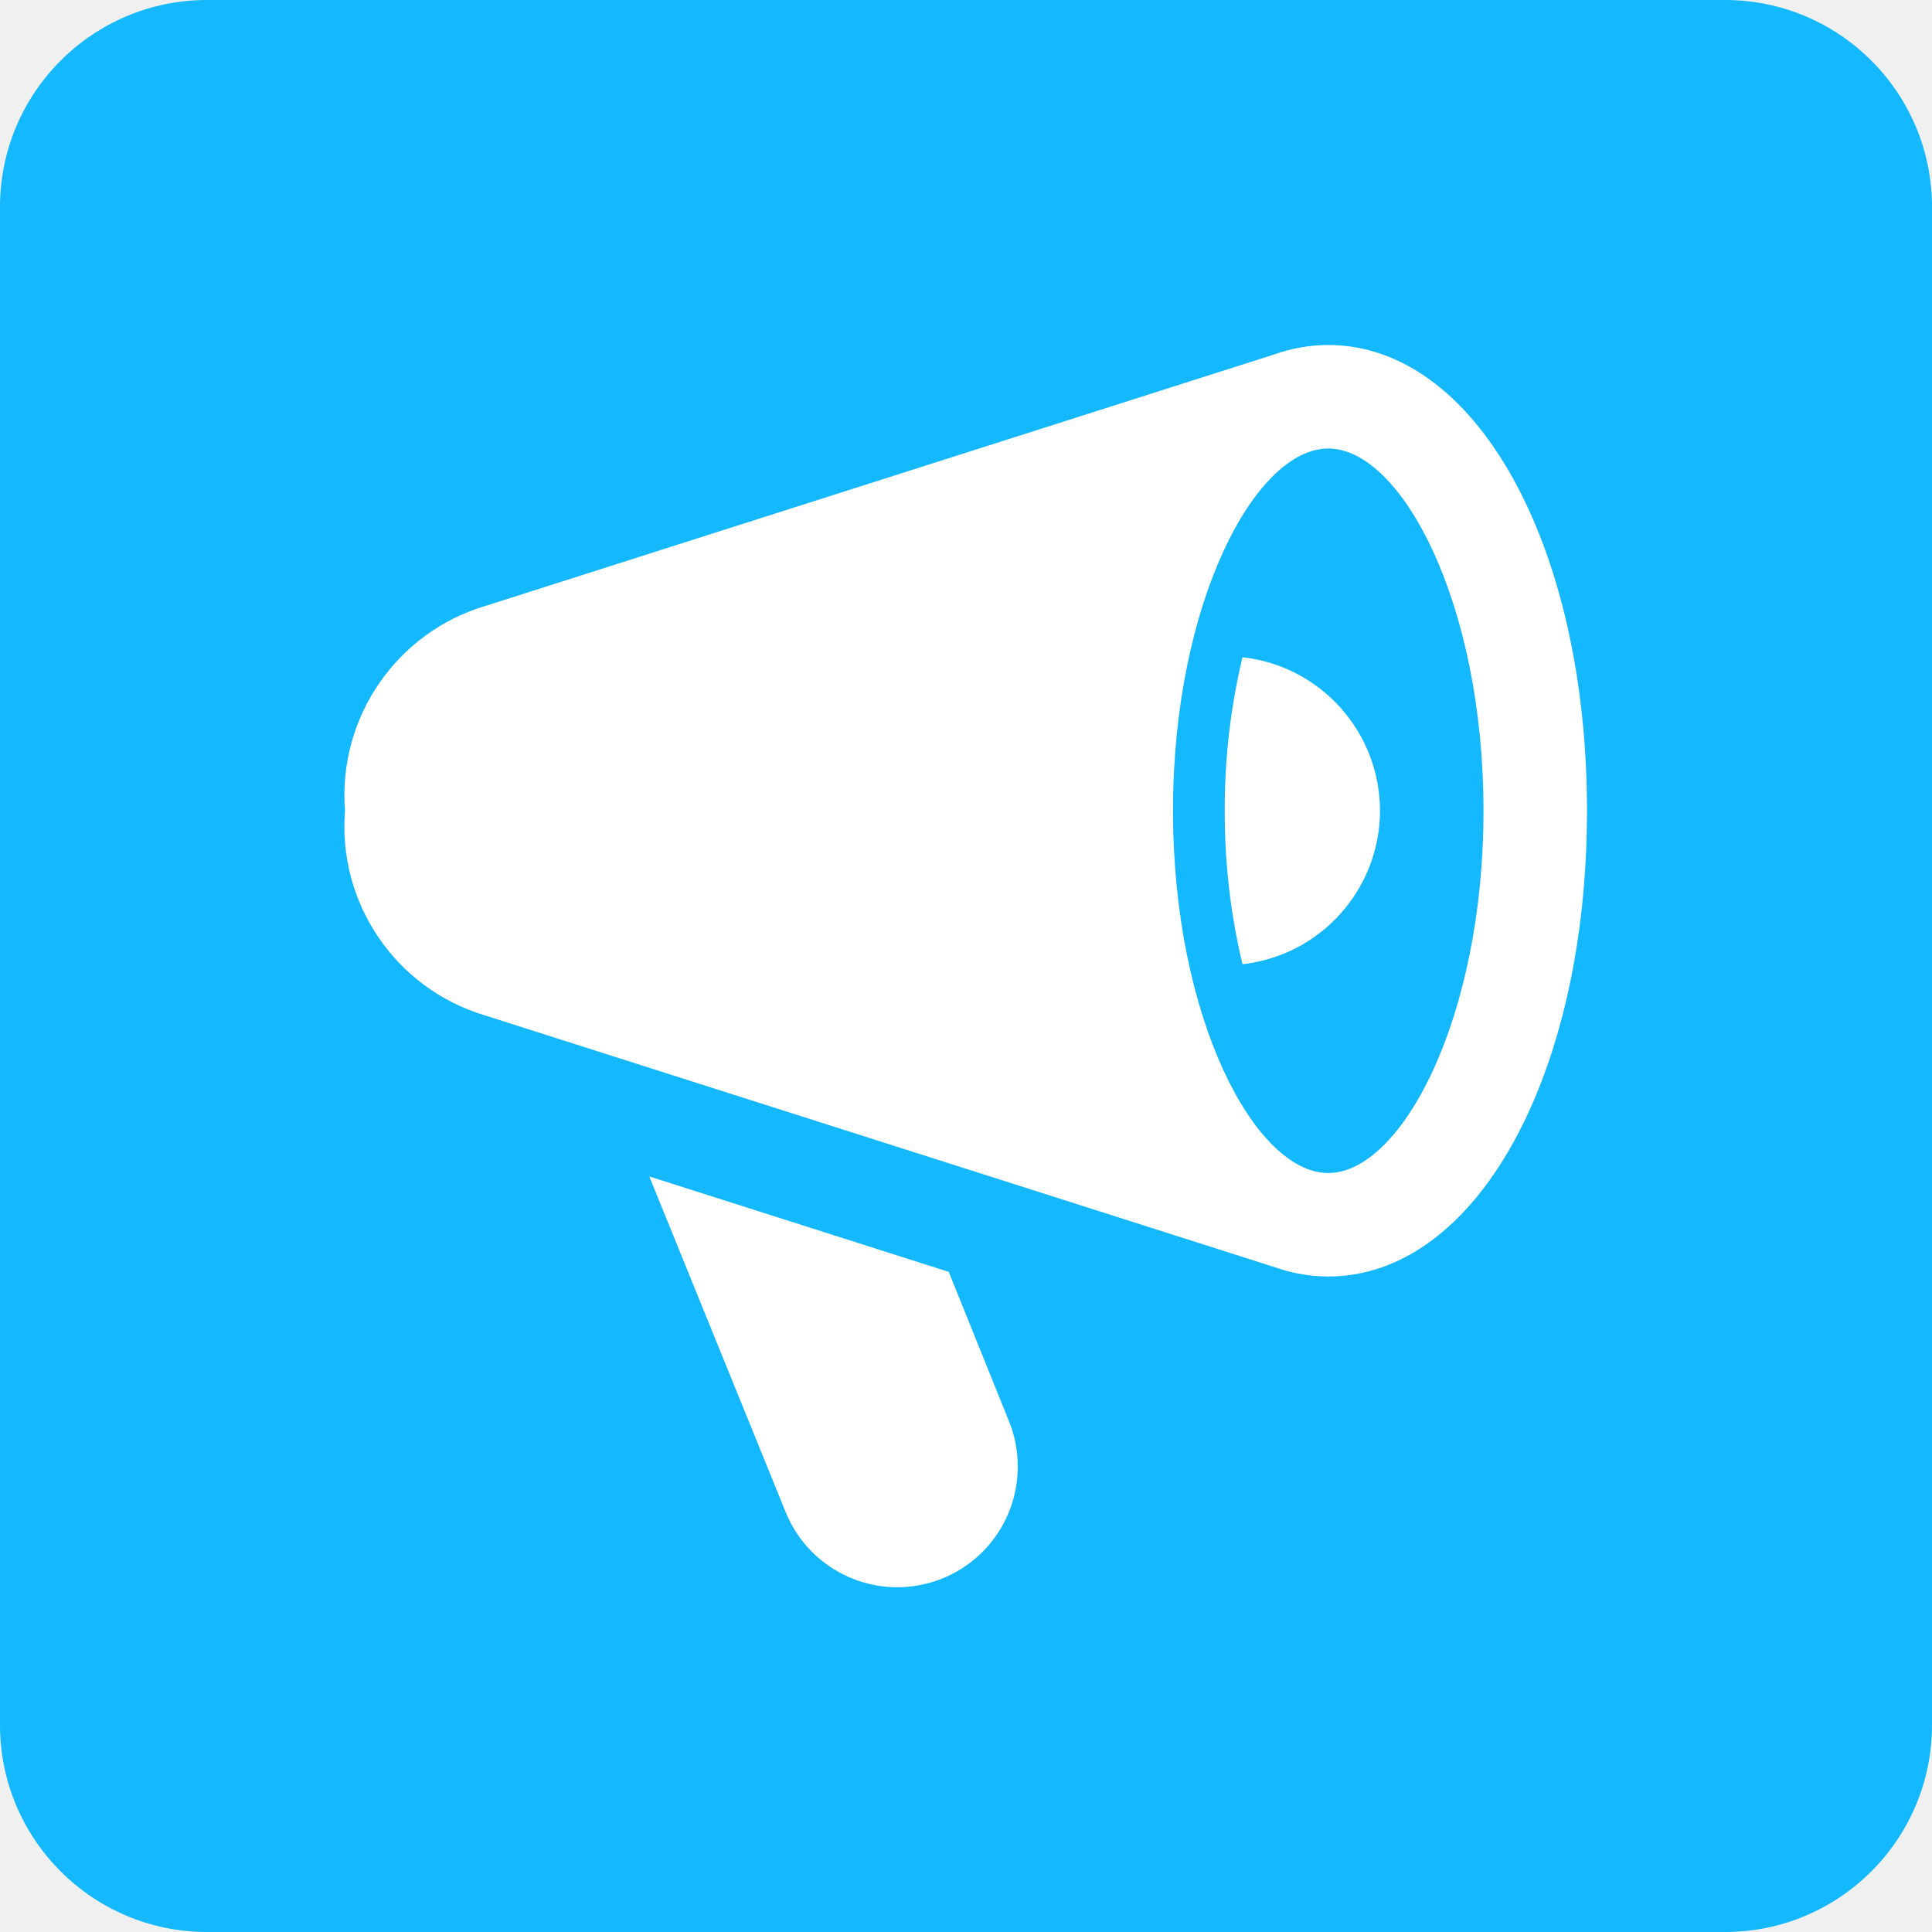
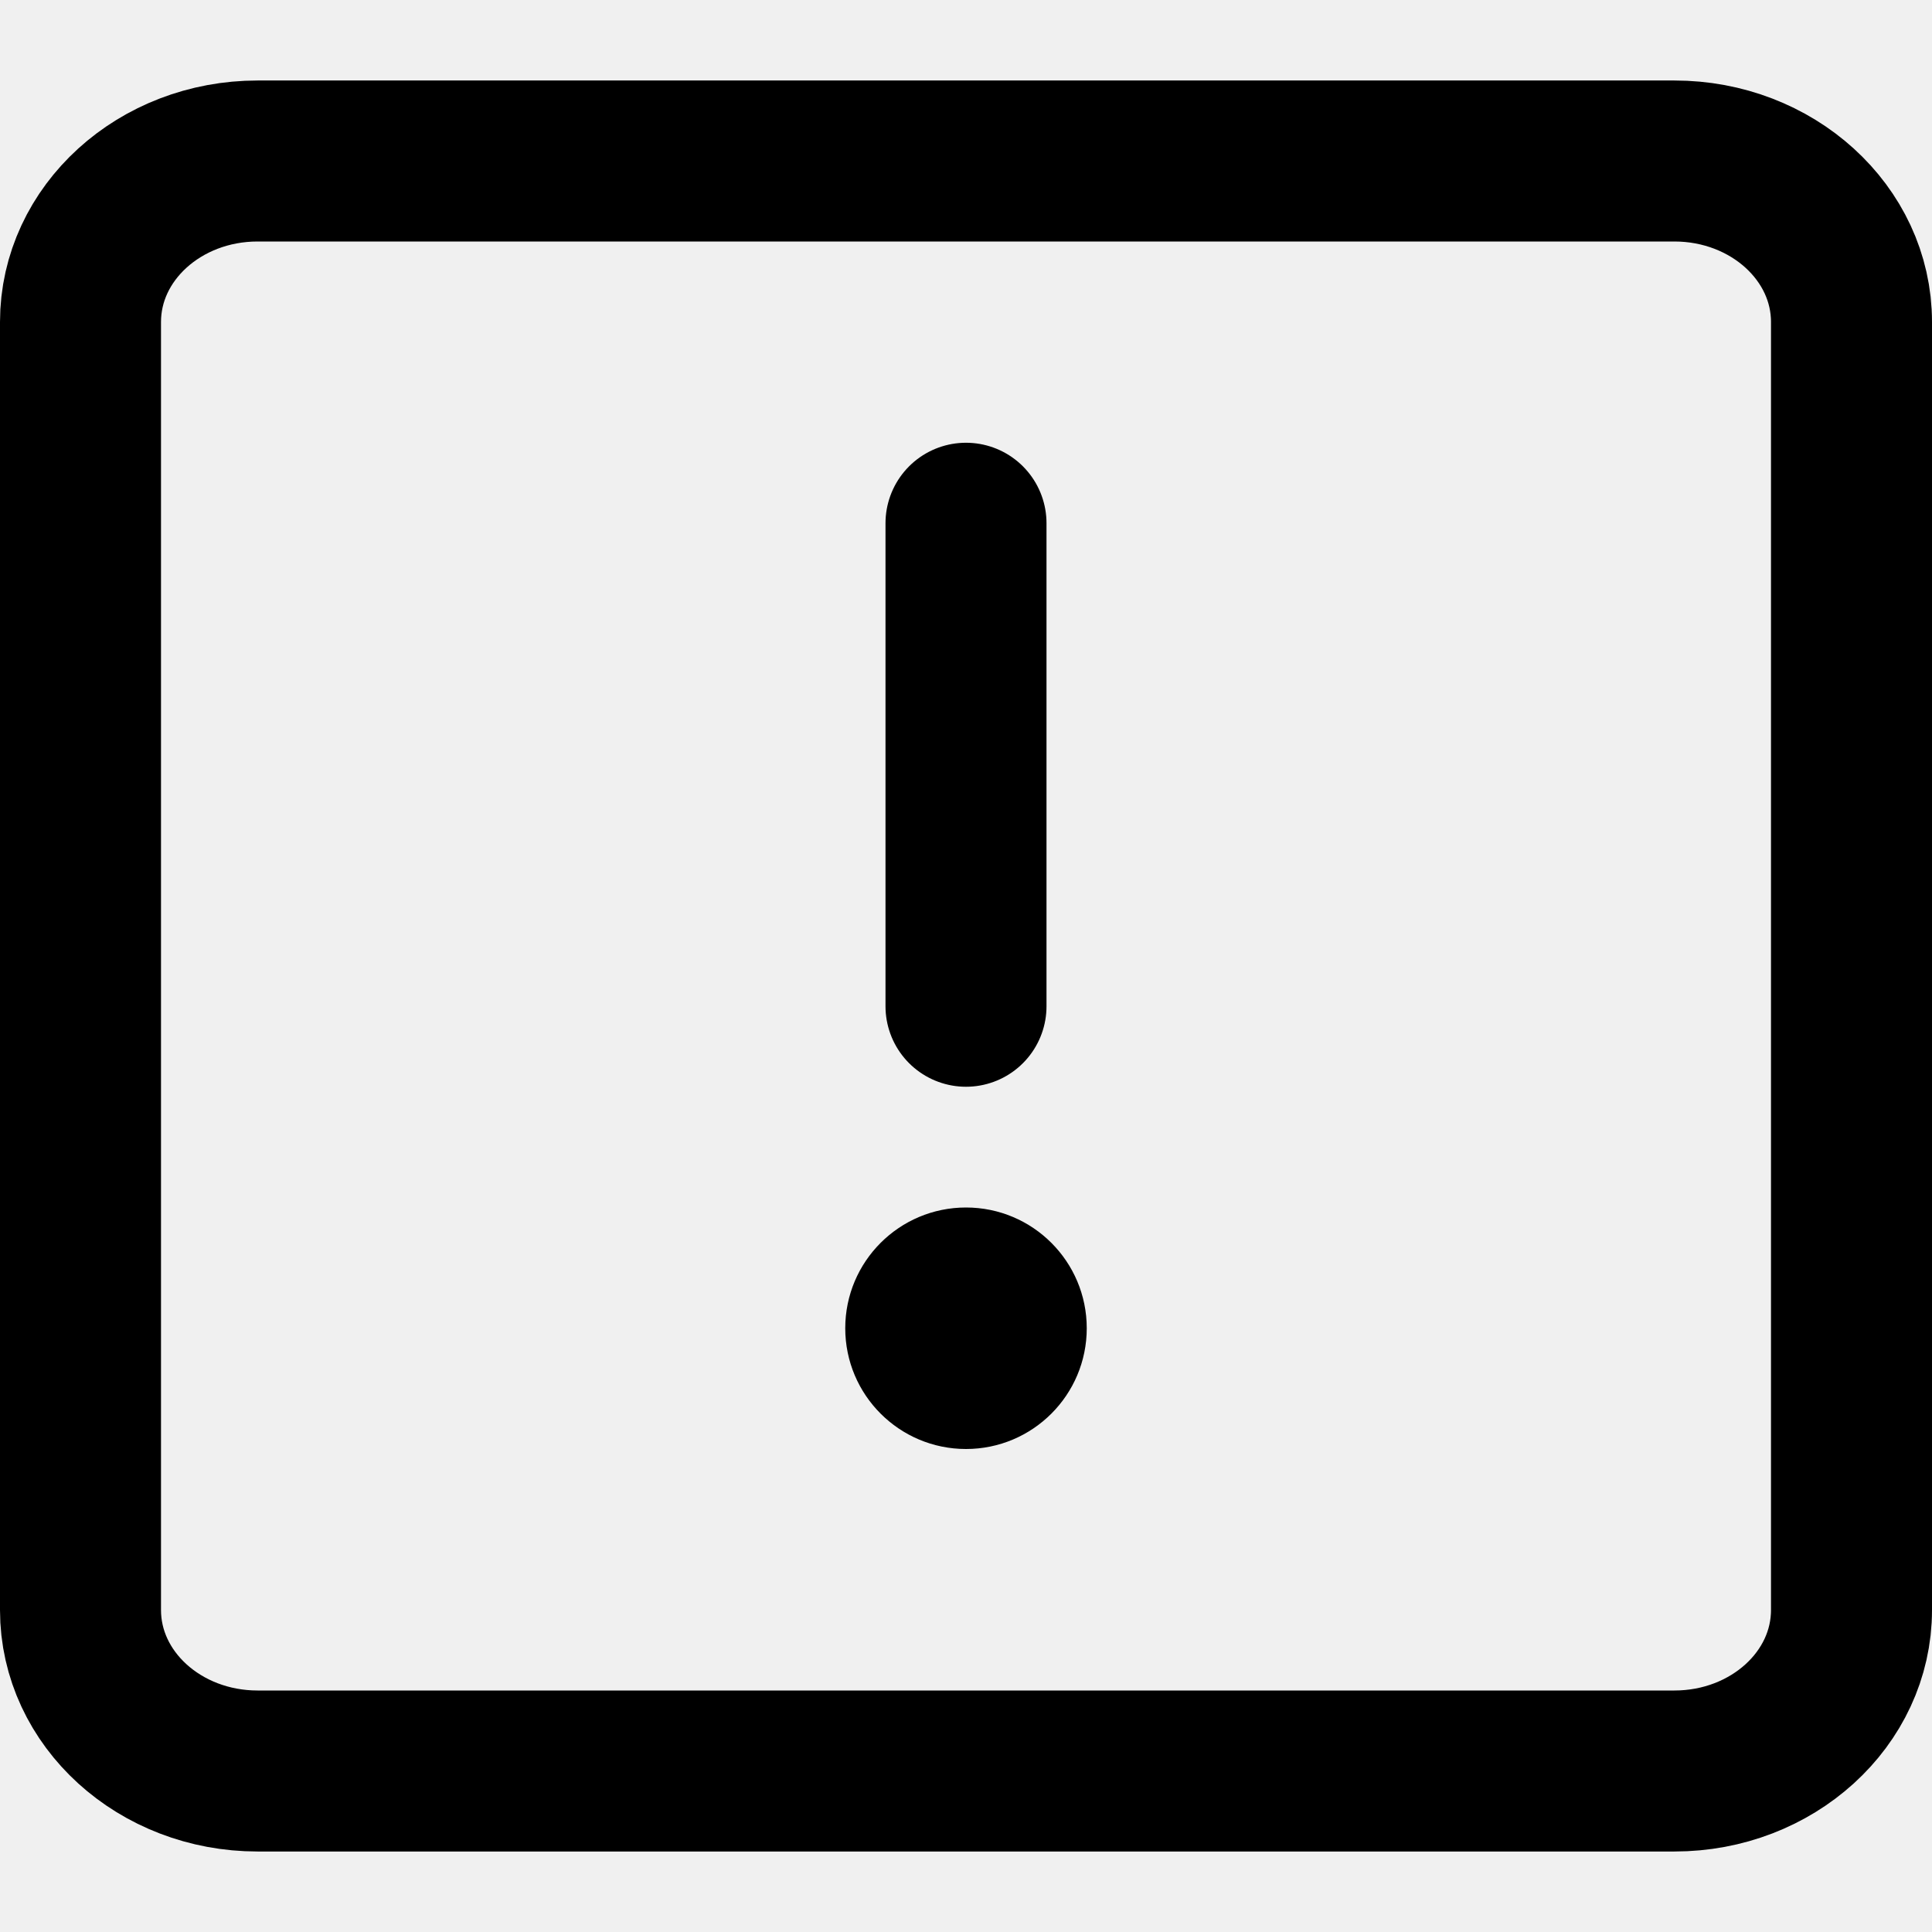
- <svg xmlns="http://www.w3.org/2000/svg" width="28" height="28" fill="none">
-   <rect width="28" height="28" rx="3" fill="#14B8FF" />
-   <g fill="#fff">
-     <path d="M20 11.75a2.242 2.242 0 0 0-1.993-2.225 9.414 9.414 0 0 0-.257 2.225c-.003.749.083 1.496.257 2.224A2.243 2.243 0 0 0 20 11.75ZM13.75 18.433 9.41 17.05l1.973 4.856a1.746 1.746 0 0 0 3.367-.636c.003-.23-.04-.457-.126-.67l-.874-2.167Z" />
-     <path d="M19.25 5c-.27 0-.537.048-.79.139L7.046 8.778A2.864 2.864 0 0 0 5 11.75a2.857 2.857 0 0 0 2.025 2.965l11.437 3.646c.253.091.52.138.788.139 2.138 0 3.75-2.902 3.75-6.75S21.388 5 19.25 5Zm0 12C18.188 17 17 14.755 17 11.75s1.188-5.25 2.25-5.25 2.25 2.245 2.25 5.25S20.312 17 19.25 17Z" />
-   </g>
-   <clipPath>
-     <path fill="#fff" transform="translate(5 5)" d="M0 0h18v18H0z" />
-   </clipPath>
+ <svg xmlns="http://www.w3.org/2000/svg" fill="none" viewBox="0 0 24 24">
+   <path stroke="currentColor" stroke-linecap="round" stroke-linejoin="round" stroke-width="2" d="M20.8 2H3.2C1.985 2 1 2.895 1 4v16c0 1.105.985 2 2.2 2h17.6c1.215 0 2.2-.895 2.2-2V4c0-1.105-.985-2-2.2-2Z" />
+   <path fill="currentColor" d="M12 18a1.5 1.5 0 1 0 0-3 1.5 1.5 0 0 0 0 3Z" />
+   <path stroke="currentColor" stroke-linecap="round" stroke-linejoin="round" stroke-width="2" d="M12 6.5v6" />
</svg>
